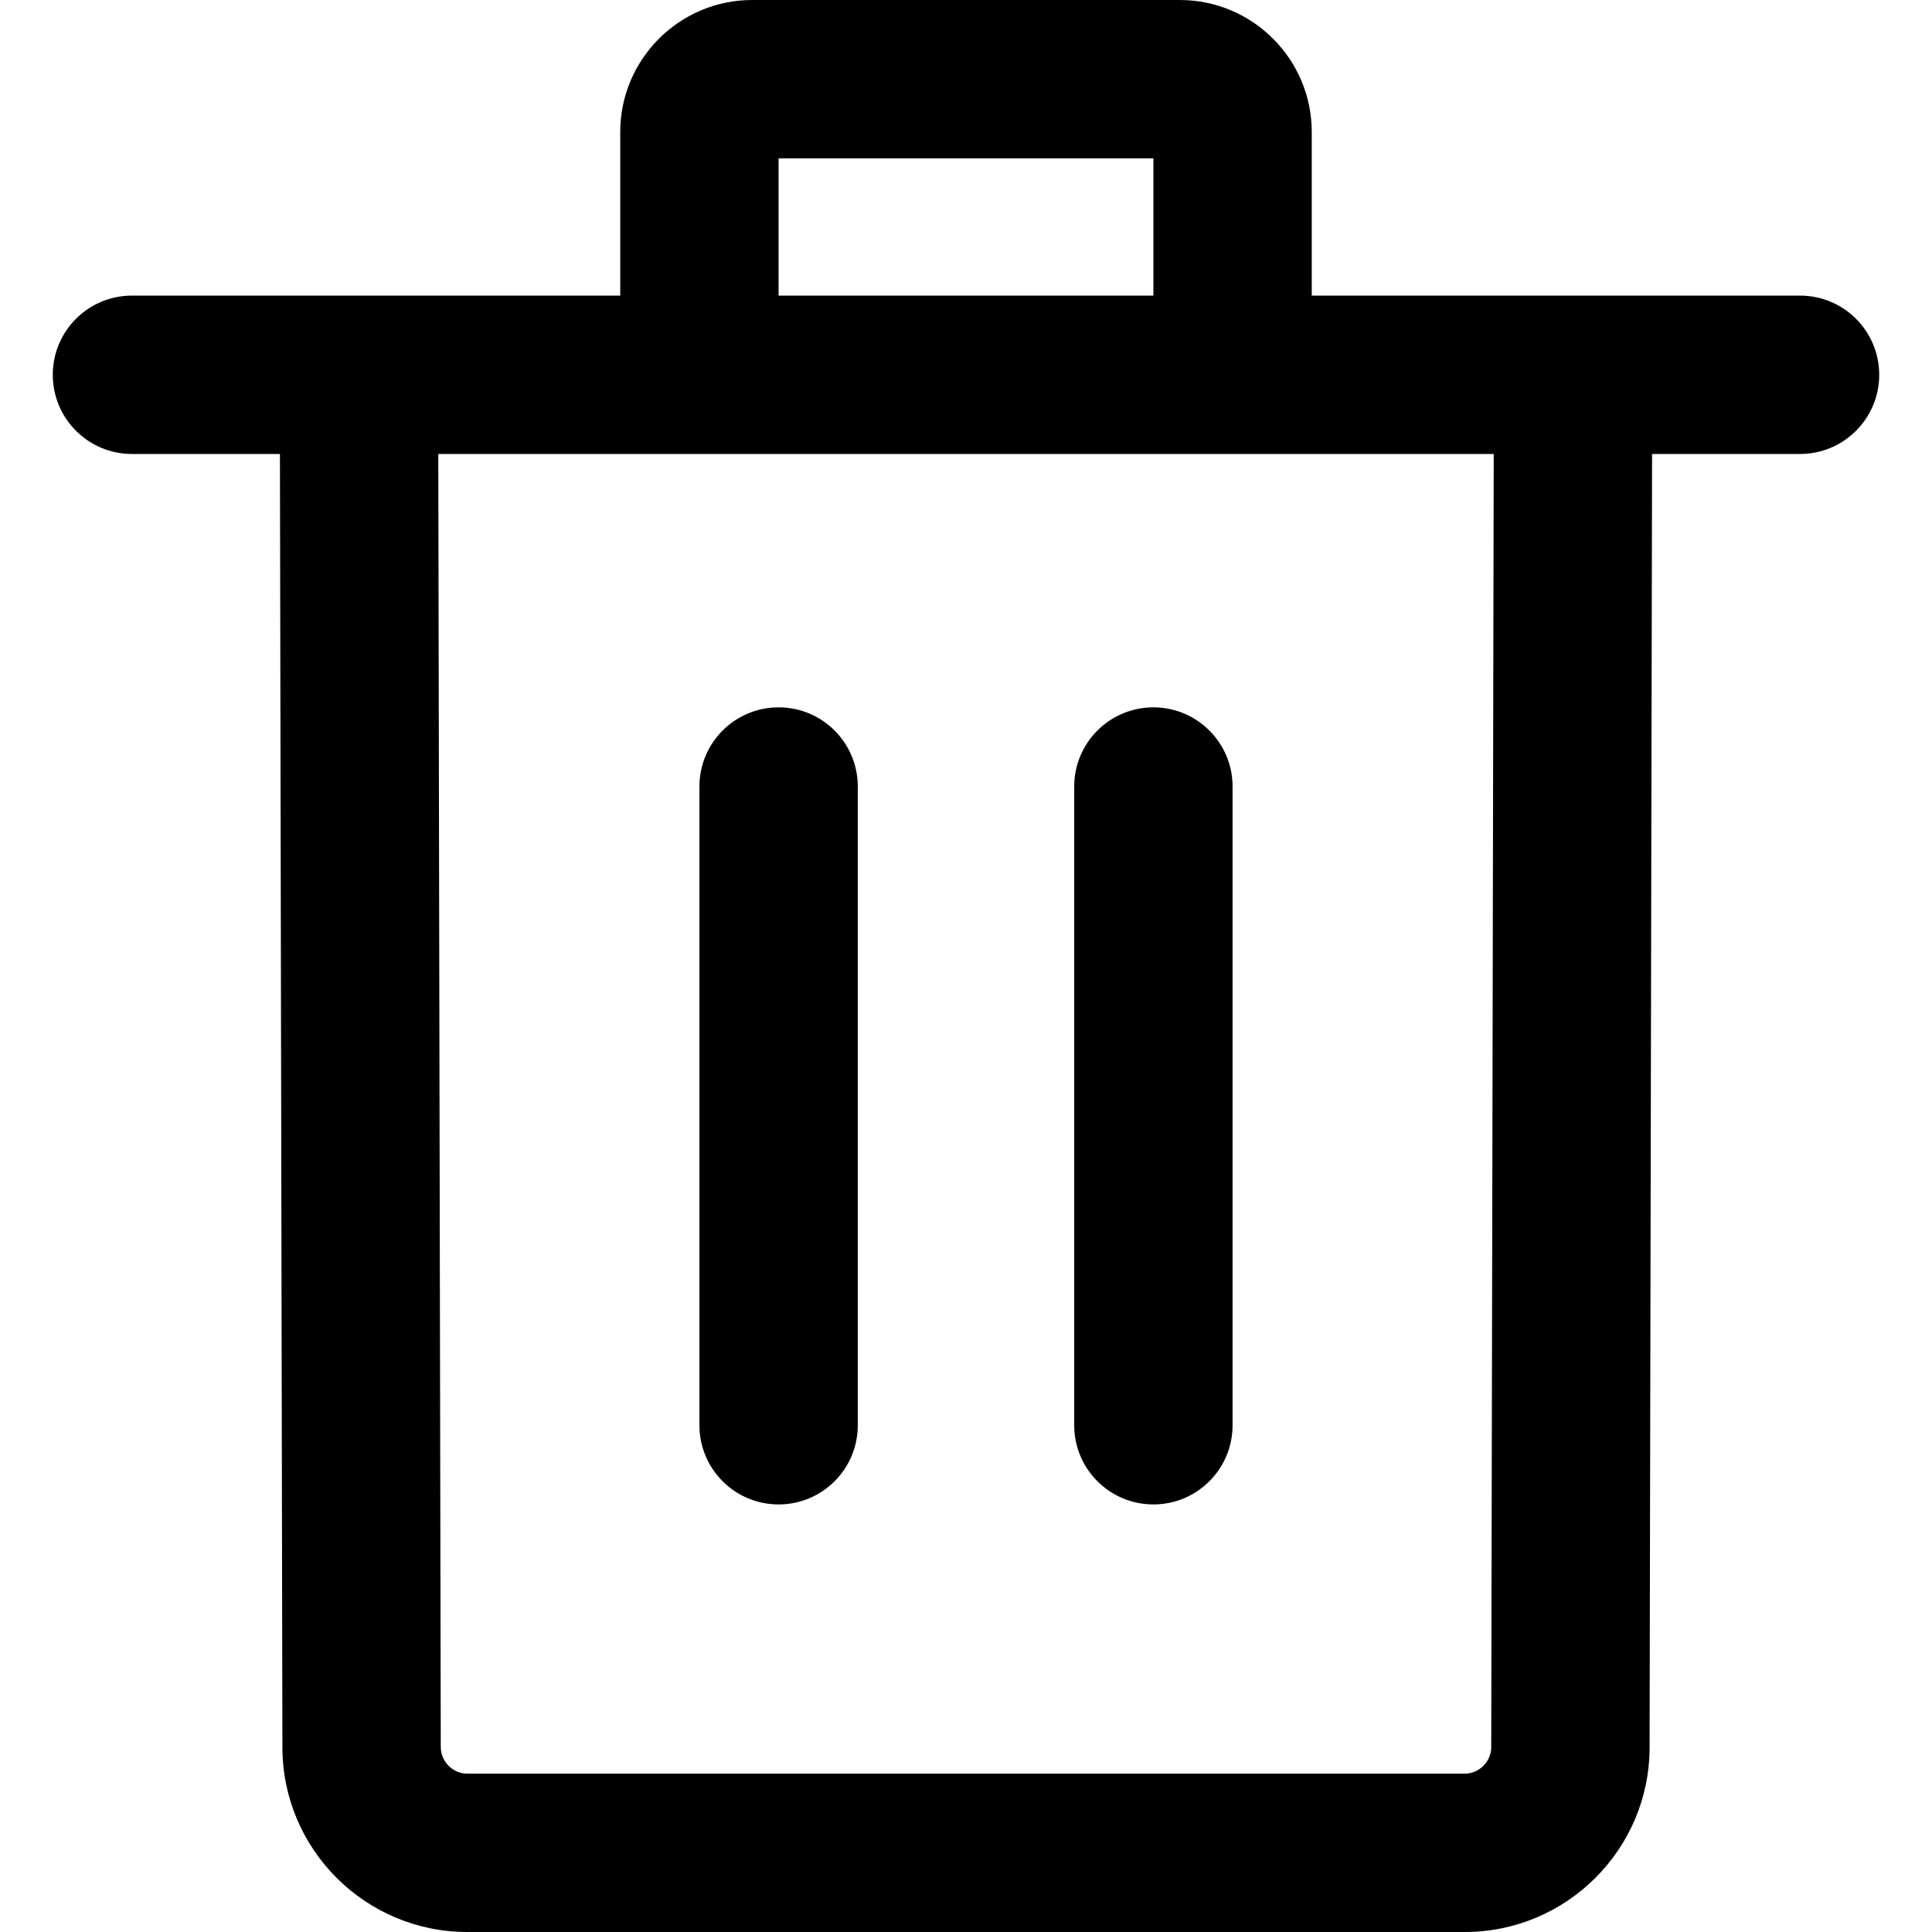
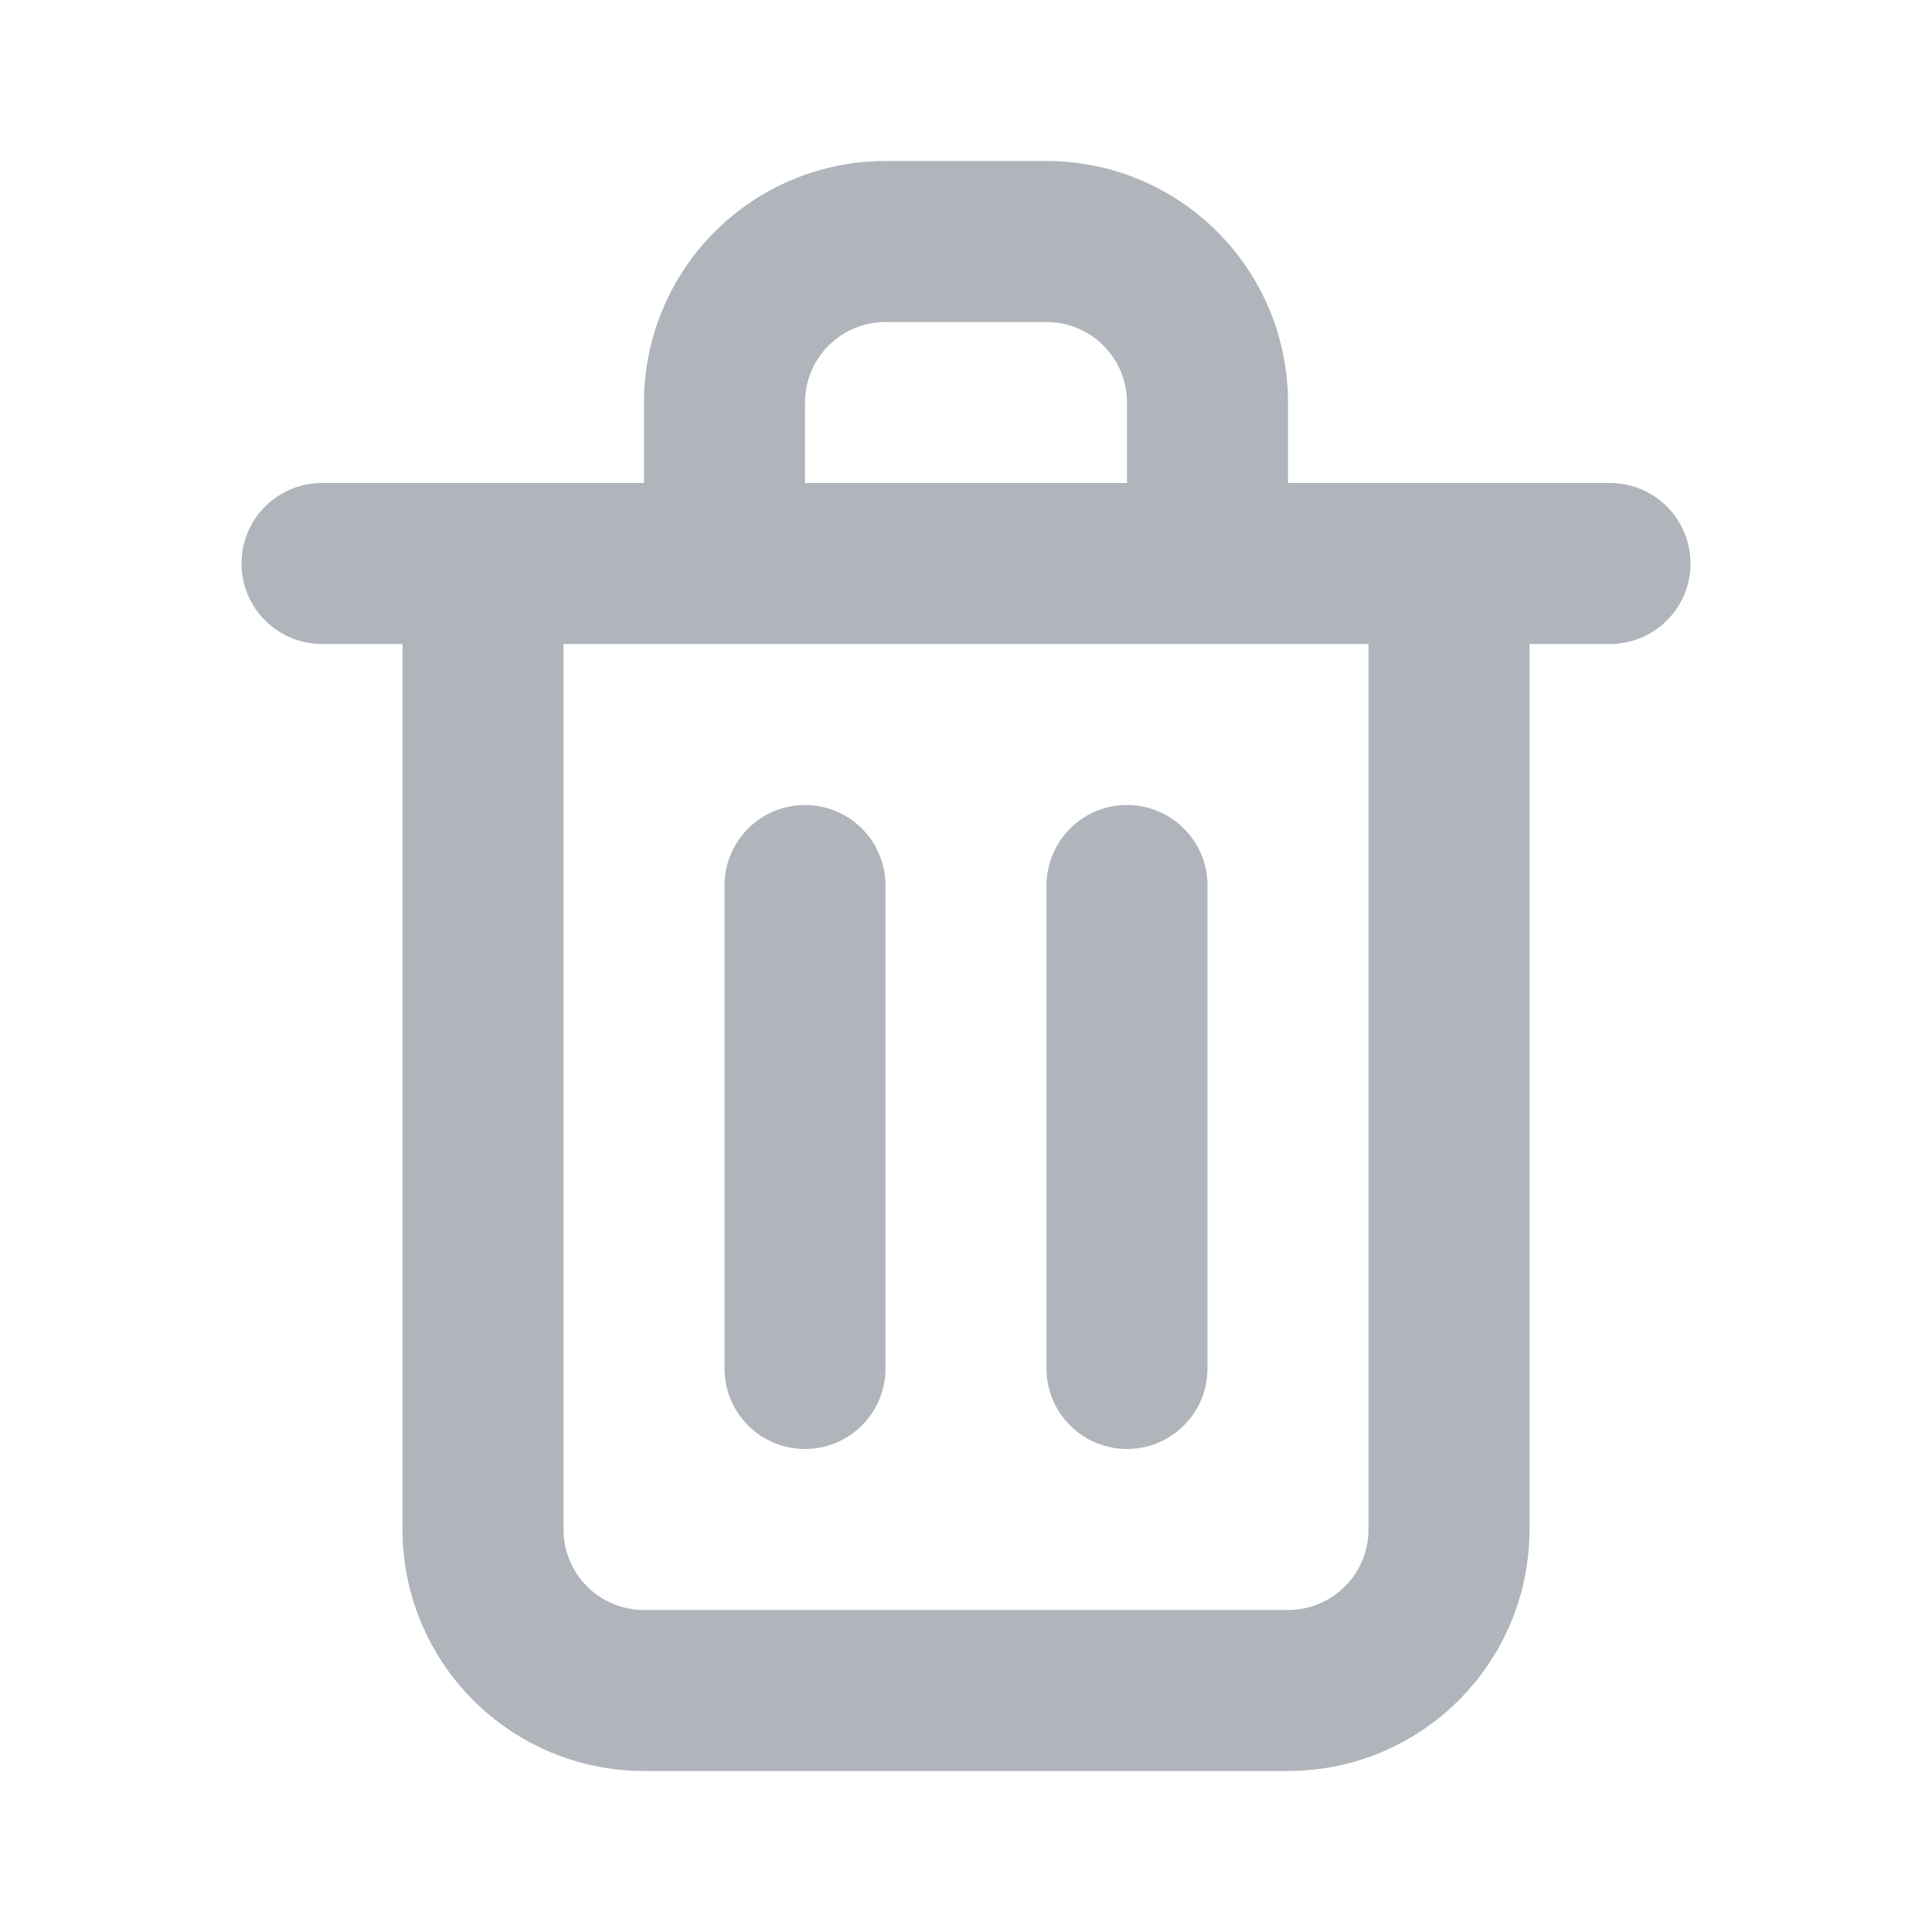
- <svg xmlns="http://www.w3.org/2000/svg" version="1.1" id="Capa_1" x="0px" y="0px" viewBox="0 0 512 512" style="enable-background:new 0 0 512 512;" xml:space="preserve">
-   <g>
-     <g>
-       <path d="M395.891,99.28l-0.699,363.758c0,3.791-3.203,6.995-6.995,6.995H123.803c-3.791,0-6.995-3.203-6.995-7.036L116.109,99.28    l-41.967,0.084l0.699,363.674c0,26.992,21.963,48.962,48.962,48.962h264.393c26.992,0,48.962-21.963,48.962-48.92l0.699-363.716    L395.891,99.28z" />
-     </g>
-   </g>
-   <g>
-     <g>
-       <path d="M477.027,78.339H34.973c-11.59,0-20.984,9.394-20.984,20.984c0,11.59,9.394,20.984,20.984,20.984h442.055    c11.59,0,20.984-9.394,20.984-20.984C498.011,87.732,488.617,78.339,477.027,78.339z" />
-     </g>
-   </g>
-   <g>
-     <g>
-       <path d="M312.656,0H199.344c-19.284,0-34.973,15.689-34.973,34.973v64.35h41.967V41.967h99.322v57.355h41.967v-64.35    C347.628,15.689,331.94,0,312.656,0z" />
-     </g>
-   </g>
-   <g>
-     <g>
-       <path d="M206.339,187.454c-11.59,0-20.984,9.394-20.984,20.984v169.268c0,11.59,9.394,20.984,20.984,20.984    s20.984-9.394,20.984-20.984V208.437C227.322,196.847,217.929,187.454,206.339,187.454z" />
-     </g>
-   </g>
-   <g>
-     <g>
-       <path d="M305.661,187.454c-11.59,0-20.984,9.394-20.984,20.984v169.268c0,11.59,9.394,20.984,20.984,20.984    c11.59,0,20.984-9.394,20.984-20.984V208.437C326.645,196.847,317.251,187.454,305.661,187.454z" />
-     </g>
-   </g>
-   <g>
- </g>
-   <g>
- </g>
-   <g>
- </g>
-   <g>
- </g>
-   <g>
- </g>
-   <g>
- </g>
-   <g>
- </g>
-   <g>
- </g>
-   <g>
- </g>
-   <g>
- </g>
-   <g>
- </g>
-   <g>
- </g>
-   <g>
- </g>
-   <g>
- </g>
-   <g>
- </g>
+ <svg xmlns="http://www.w3.org/2000/svg" width="24" height="24" viewBox="0 0 24 24" fill="none">
+   <path fill-rule="evenodd" clip-rule="evenodd" d="M10.707 17.707C10.52 17.895 10.265 18 10 18C9.735 18 9.48 17.895 9.293 17.707C9.105 17.52 9 17.265 9 17V11C9 10.735 9.105 10.48 9.293 10.293C9.48 10.105 9.735 10 10 10C10.265 10 10.52 10.105 10.707 10.293C10.895 10.48 11 10.735 11 11V17C11 17.265 10.895 17.52 10.707 17.707ZM20 6C20.265 6 20.52 6.105 20.707 6.293C20.895 6.48 21 6.735 21 7C21 7.265 20.895 7.52 20.707 7.707C20.52 7.895 20.265 8 20 8H19V19C19 19.796 18.684 20.559 18.121 21.121C17.559 21.684 16.796 22 16 22H8C7.204 22 6.441 21.684 5.879 21.121C5.316 20.559 5 19.796 5 19V8H4C3.735 8 3.48 7.895 3.293 7.707C3.105 7.52 3 7.265 3 7C3 6.735 3.105 6.48 3.293 6.293C3.48 6.105 3.735 6 4 6H8V5C8 4.204 8.316 3.441 8.879 2.879C9.441 2.316 10.204 2 11 2H13C13.796 2 14.559 2.316 15.121 2.879C15.684 3.441 16 4.204 16 5V6H20ZM10.293 4.293C10.105 4.48 10 4.735 10 5V6H14V5C14 4.735 13.895 4.48 13.707 4.293C13.52 4.105 13.265 4 13 4H11C10.735 4 10.48 4.105 10.293 4.293ZM16.707 19.707C16.895 19.52 17 19.265 17 19V8H7V19C7 19.265 7.105 19.52 7.293 19.707C7.48 19.895 7.735 20 8 20H16C16.265 20 16.52 19.895 16.707 19.707ZM14.707 17.707C14.52 17.895 14.265 18 14 18C13.735 18 13.48 17.895 13.293 17.707C13.105 17.52 13 17.265 13 17V11C13 10.735 13.105 10.48 13.293 10.293C13.48 10.105 13.735 10 14 10C14.265 10 14.52 10.105 14.707 10.293C14.895 10.48 15 10.735 15 11V17C15 17.265 14.895 17.52 14.707 17.707Z" fill="#B0B4BB" />
</svg>
